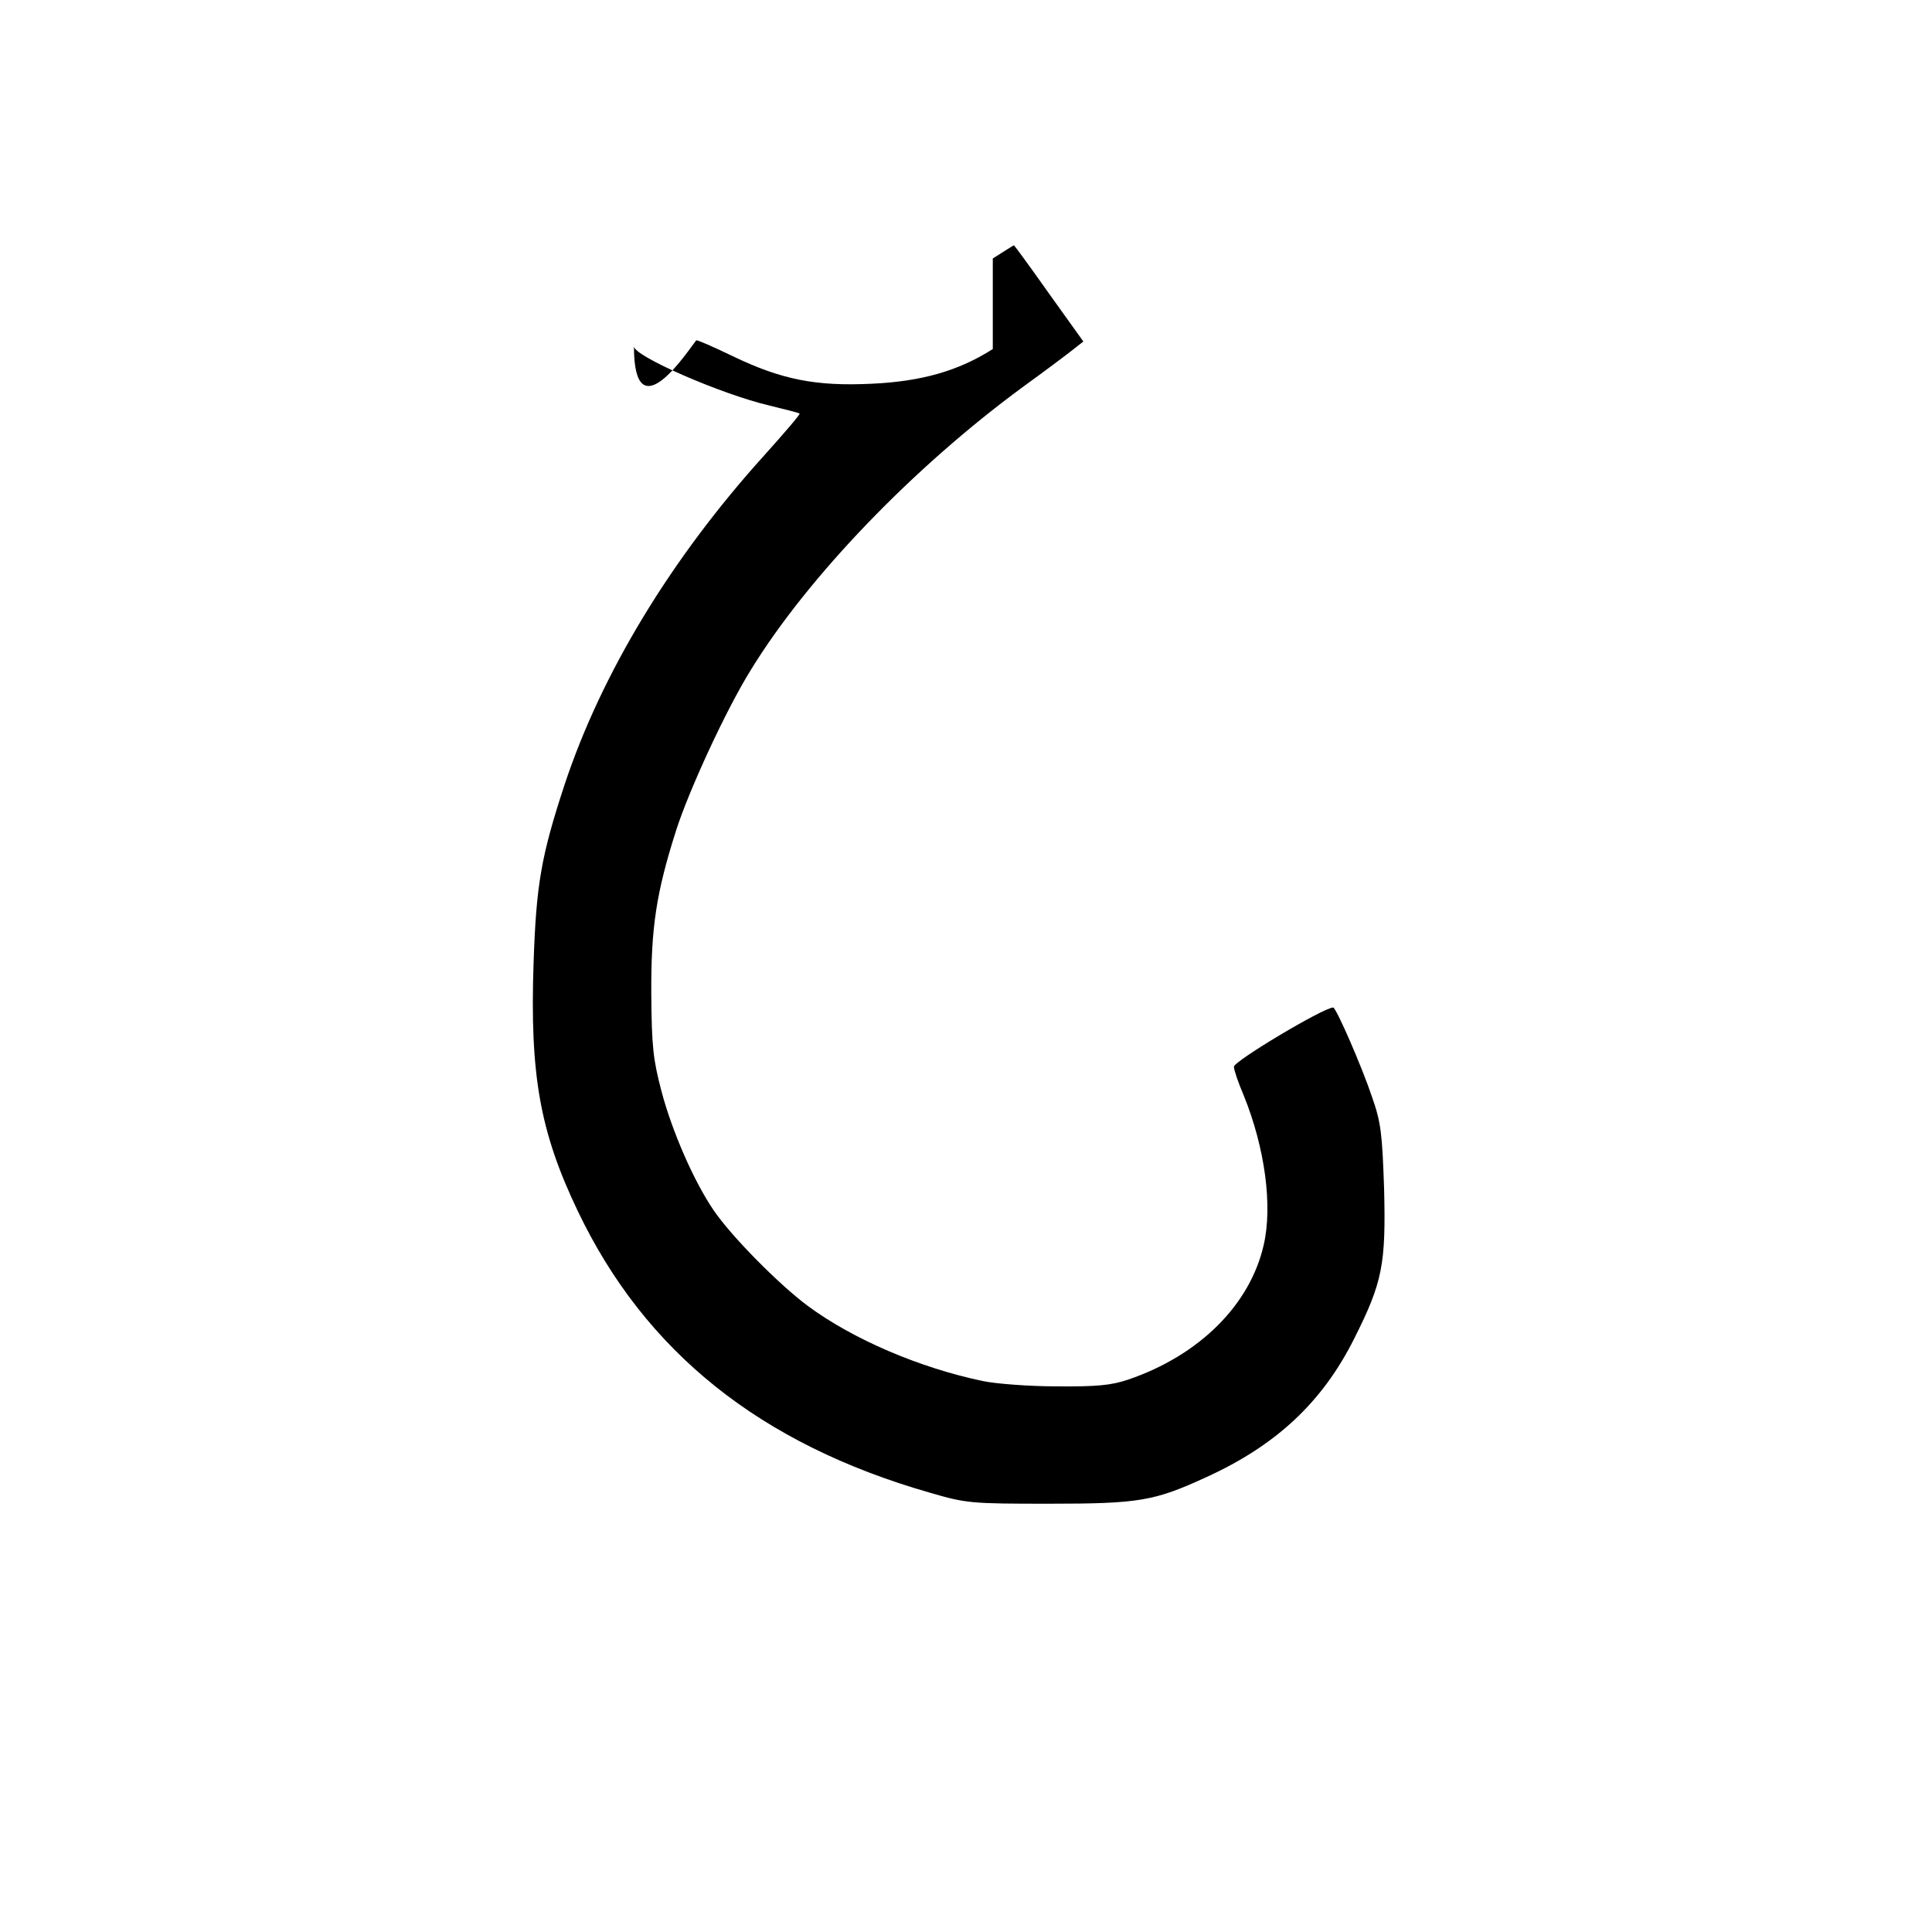
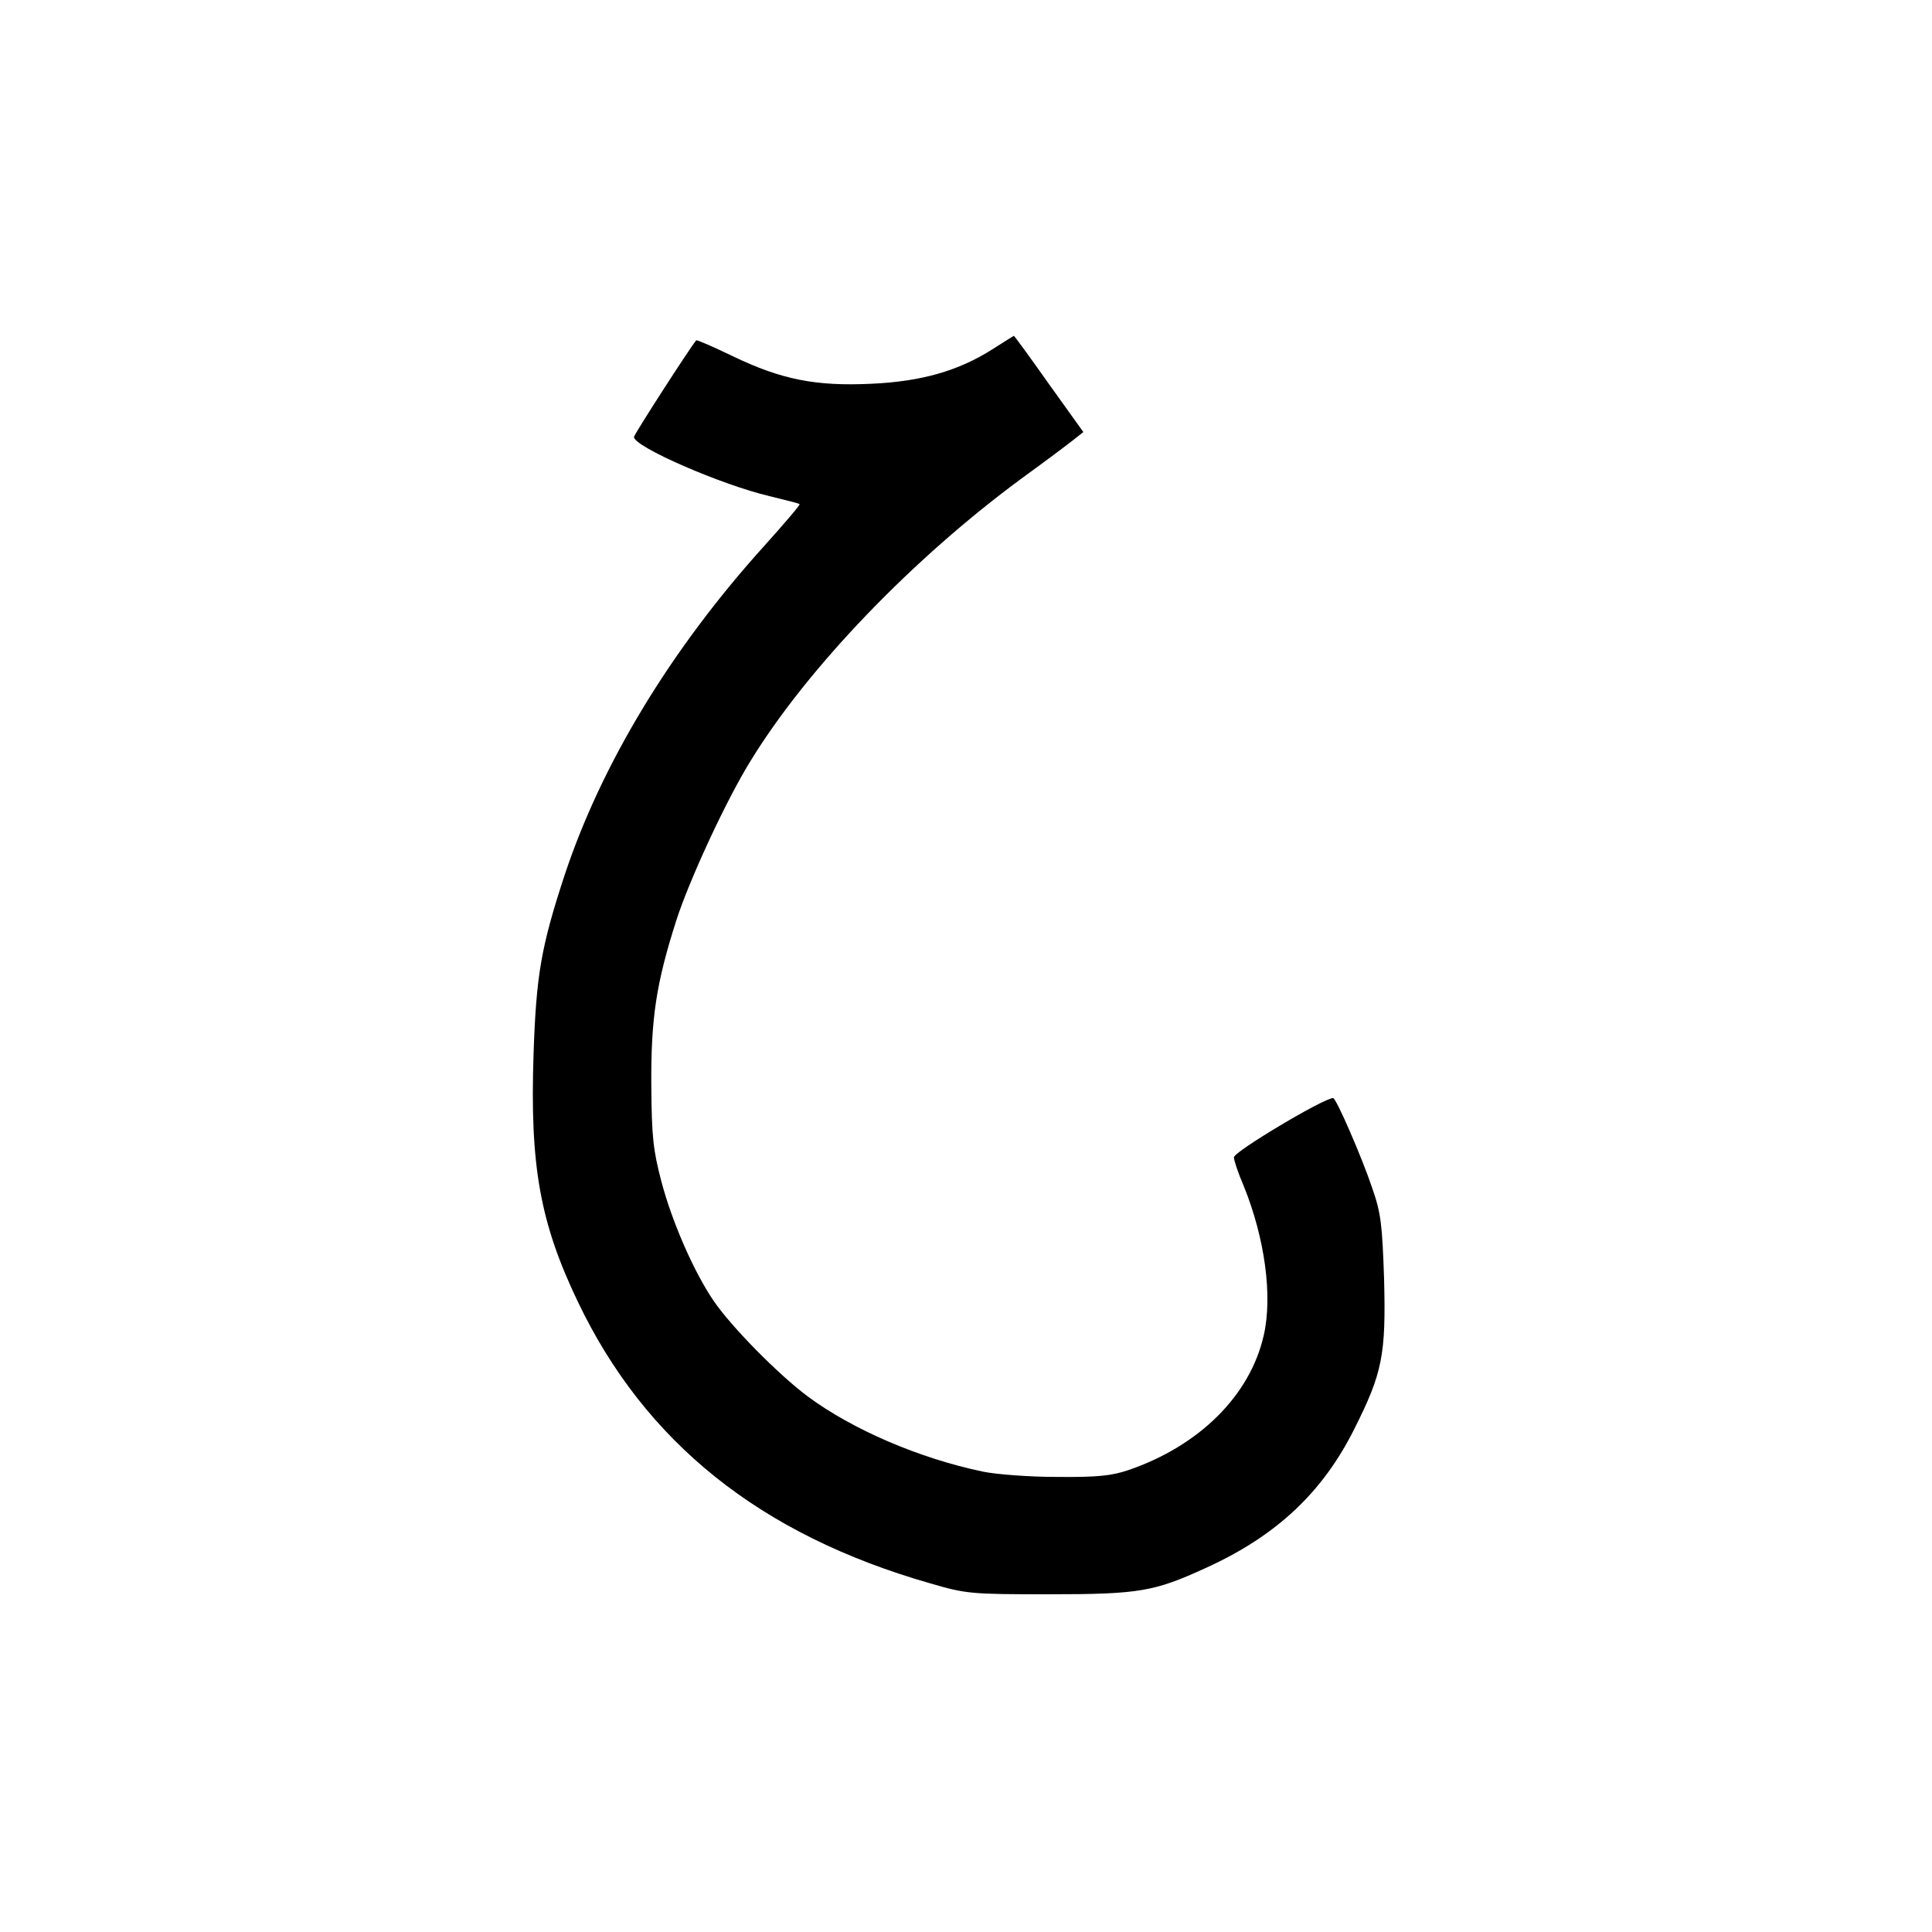
<svg xmlns="http://www.w3.org/2000/svg" version="1.0" width="384pt" height="384pt" viewBox="0 0 384 384" preserveAspectRatio="xMidYMid meet">
  <g transform="translate(0,384)scale(.075,.075)">
-     <path id="path1" d="M 2631 -4195 c -91 58 -189 86 -322 92 -147 7 -238 -11 -367 -73 -52 -25 -95 -44 -97 -42 -19 23 -165 250 -165 16 0 26 232 127 360 157 41 10 77 19 79 21 2 2 -40 51 -93 110 -247 273 -432 578 -530 874 -62 189 -75 264 -82 473 -10 296 17 447 117 656 178 373 483 618 934 747 96 28 108 29 315 29 239 0 279 -7 416 -70 187 -85 309 -200 393 -368 75 -149 84 -197 79 -397 -5 -145 -8 -175 -32 -243 -26 -78 -95 -237 -103 -237 -25 0 -263 142 -263 157 0 8 11 41 26 76 56 138 77 292 53 396 -36 159 -171 293 -359 357 -44 15 -82 19 -190 18 -74 0 -162 -7 -195 -14 -168 -35 -345 -111 -464 -199 -78 -58 -204 -186 -250 -254 -52 -76 -110 -209 -138 -315 -22 -84 -26 -118 -27 -257 -1 -177 13 -269 66 -435 34 -106 132 -319 198 -425 151 -246 430 -536 720 -749 58 -42 118 -87 133 -99 l 28 -22 -91 -127 c -50 -71 -92 -128 -93 -128 -1 0 -26 16 -56 35 z " />
+     <path id="path1" d="M 2631 -4195 c -91 58 -189 86 -322 92 -147 7 -238 -11 -367 -73 -52 -25 -95 -44 -97 -42 -19 23 -165 250 -165 256 0 26 232 127 360 157 41 10 77 19 79 21 2 2 -40 51 -93 110 -247 273 -432 578 -530 874 -62 189 -75 264 -82 473 -10 296 17 447 117 656 178 373 483 618 934 747 96 28 108 29 315 29 239 0 279 -7 416 -70 187 -85 309 -200 393 -368 75 -149 84 -197 79 -397 -5 -145 -8 -175 -32 -243 -26 -78 -95 -237 -103 -237 -25 0 -263 142 -263 157 0 8 11 41 26 76 56 138 77 292 53 396 -36 159 -171 293 -359 357 -44 15 -82 19 -190 18 -74 0 -162 -7 -195 -14 -168 -35 -345 -111 -464 -199 -78 -58 -204 -186 -250 -254 -52 -76 -110 -209 -138 -315 -22 -84 -26 -118 -27 -257 -1 -177 13 -269 66 -435 34 -106 132 -319 198 -425 151 -246 430 -536 720 -749 58 -42 118 -87 133 -99 l 28 -22 -91 -127 c -50 -71 -92 -128 -93 -128 -1 0 -26 16 -56 35 z " />
  </g>
</svg>
